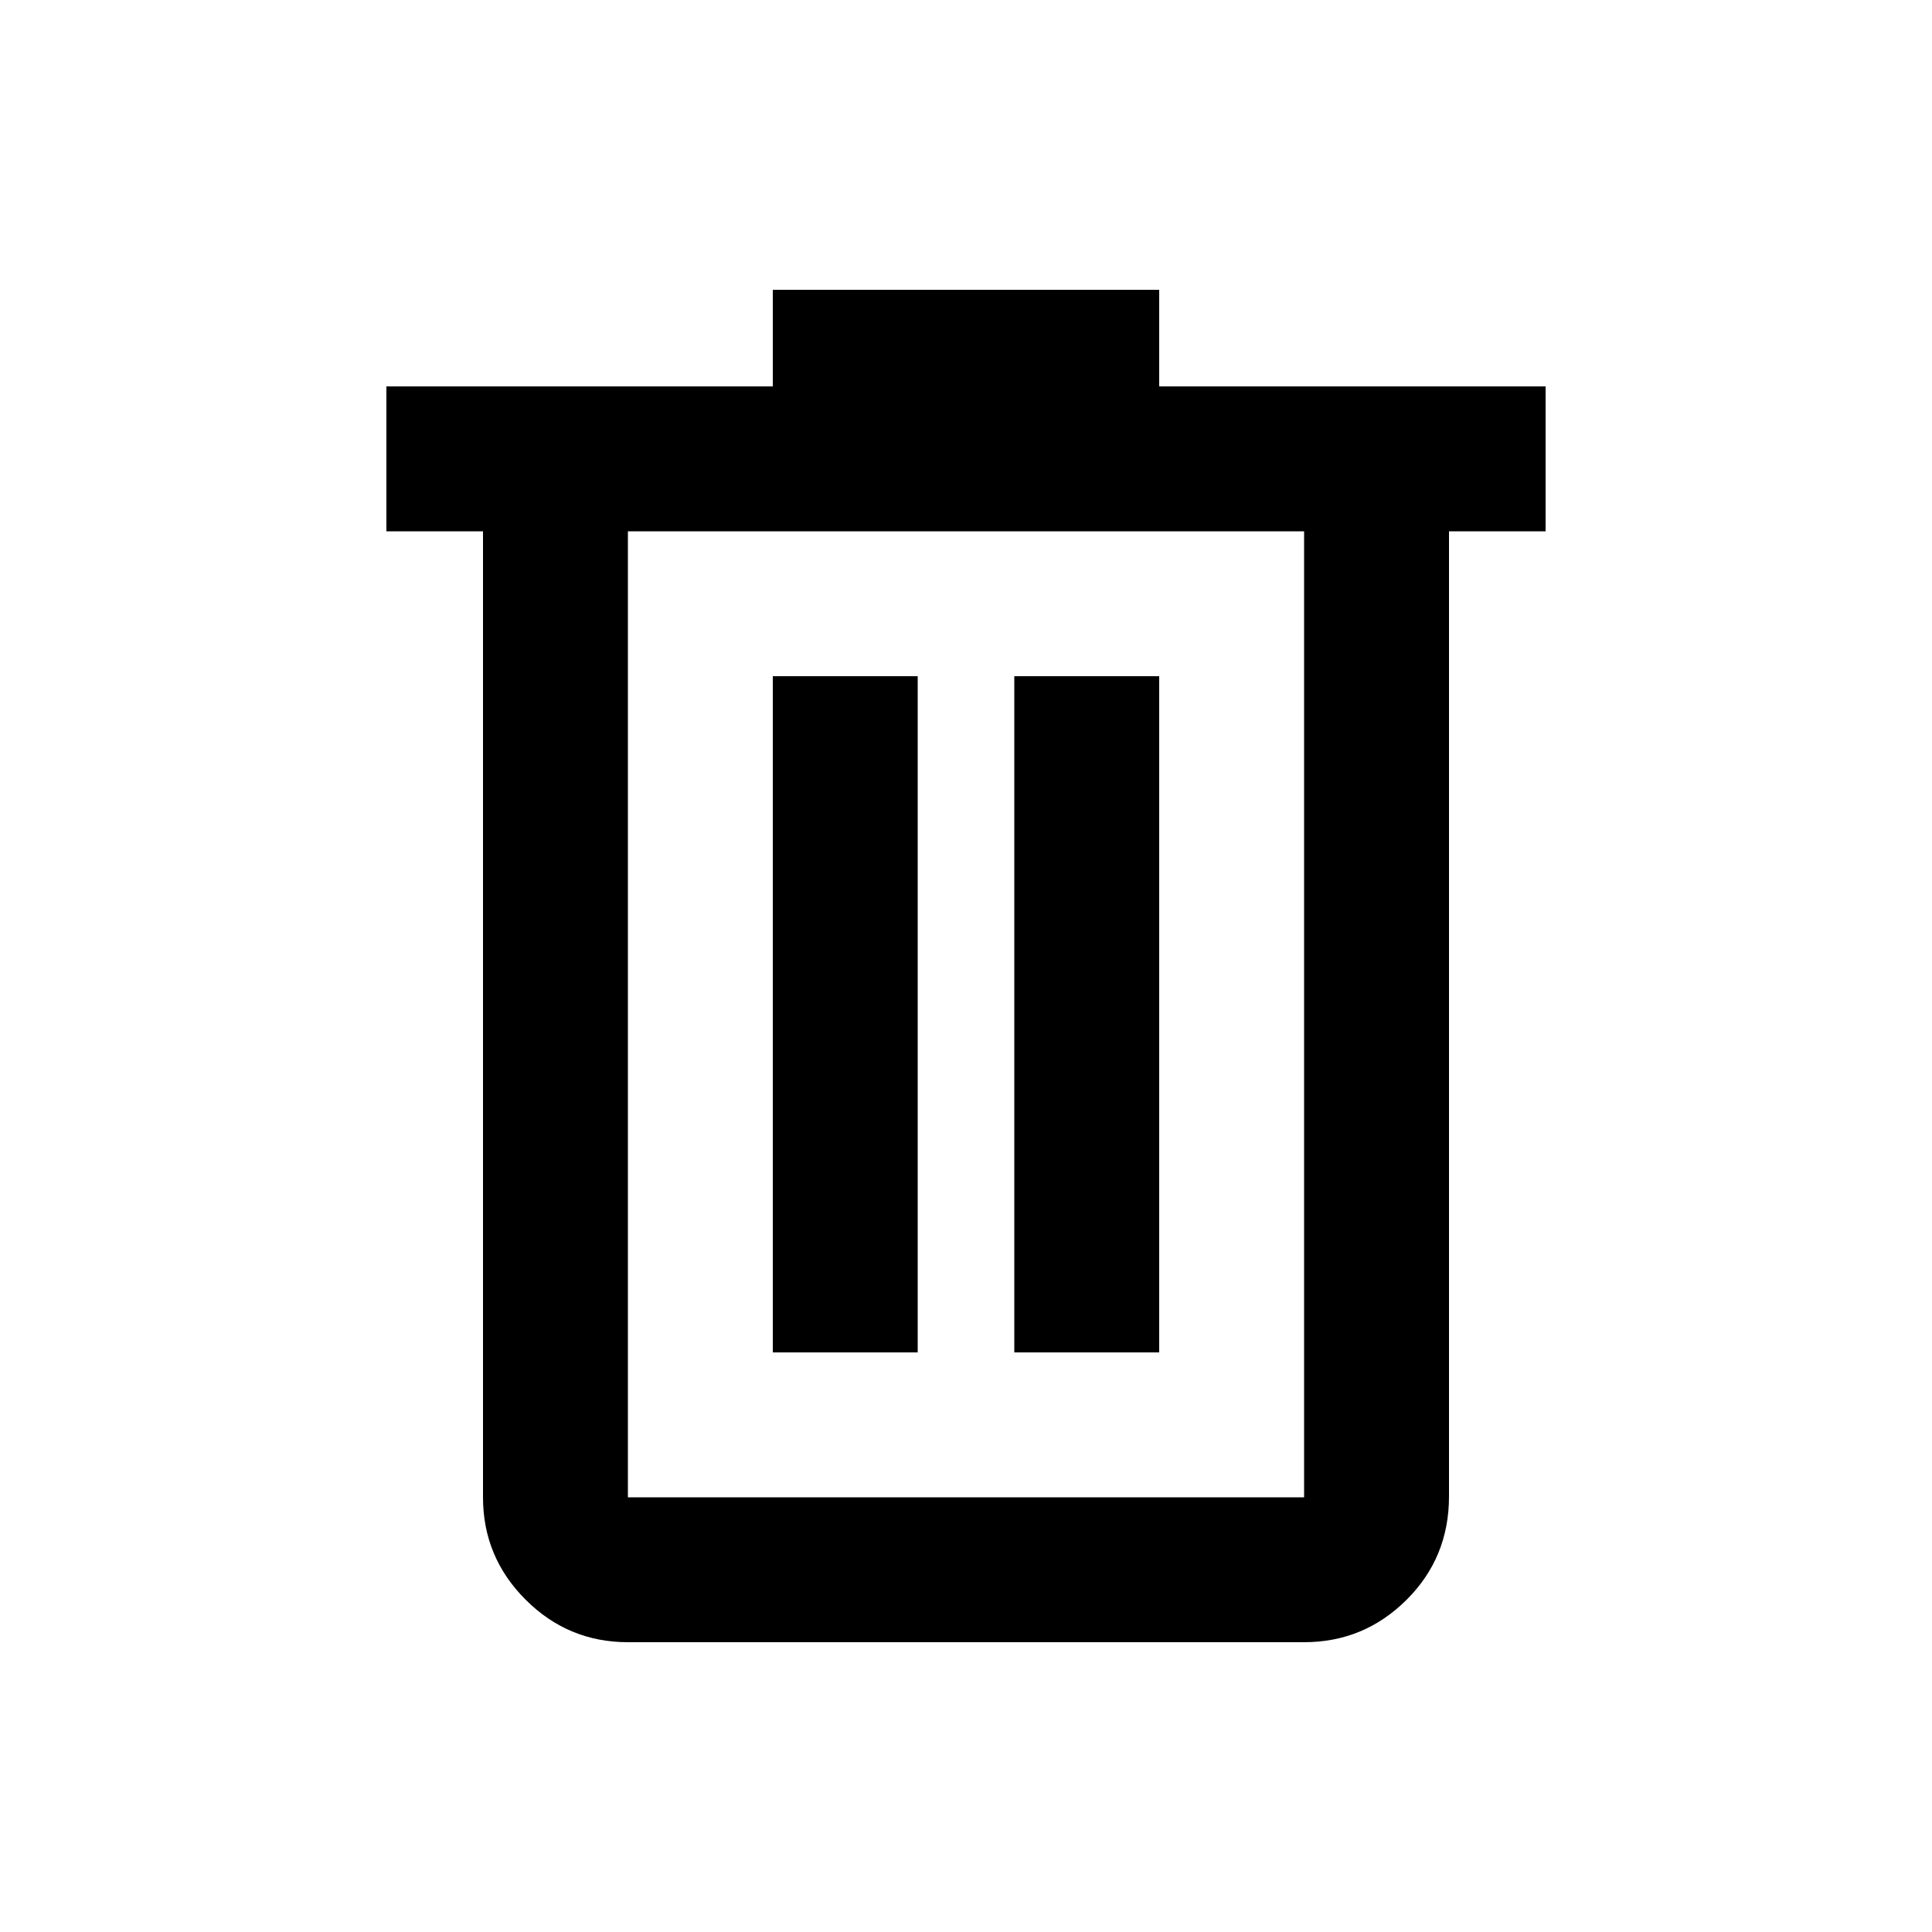
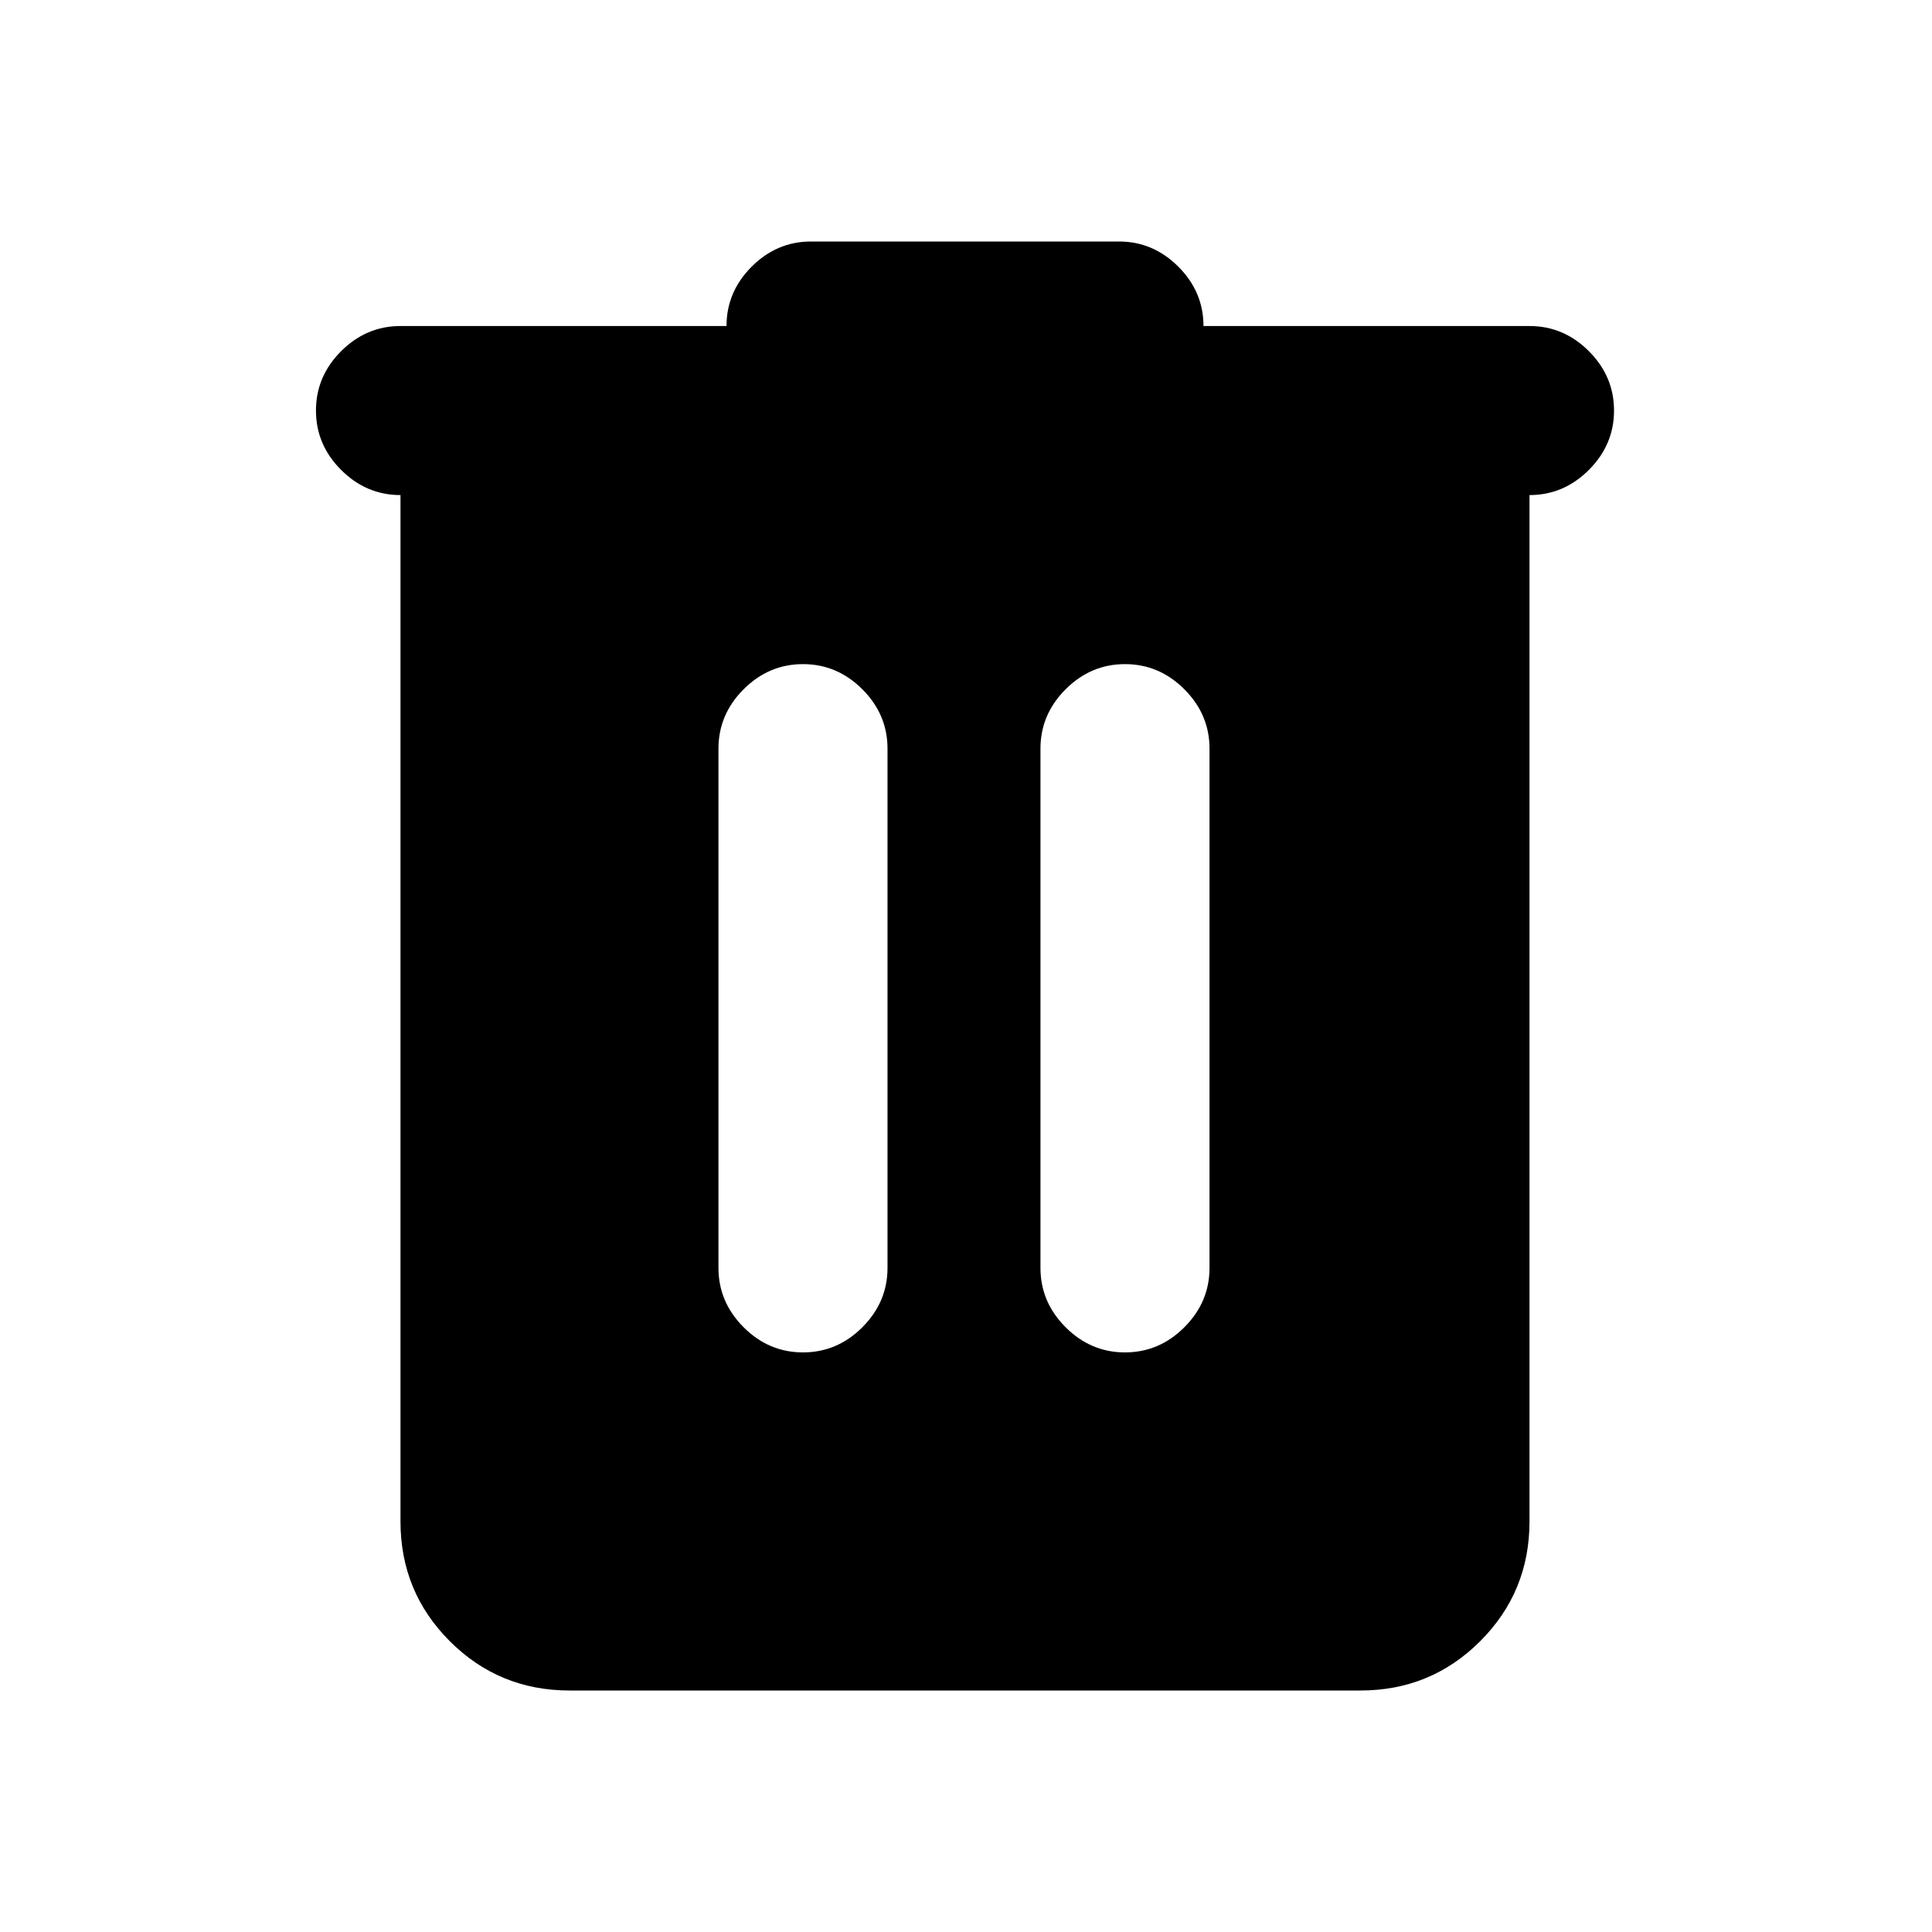
<svg xmlns="http://www.w3.org/2000/svg" height="20" viewBox="0 -960 960 960" width="20">
-   <path d="M312-144q-29.7 0-50.85-21.15Q240-186.3 240-216v-480h-48v-72h192v-48h192v48h192v72h-48v479.566Q720-186 698.85-165 677.7-144 648-144H312Zm336-552H312v480h336v-480ZM384-288h72v-336h-72v336Zm120 0h72v-336h-72v336ZM312-696v480-480Z" />
+   <path d="M283-120q-35 0-59.5-24.5T199-204v-510q-17 0-29.5-12.5T157-756q0-17 12.5-29.5T199-798h162q0-17 12.5-29.5T403-840h153q17 0 29.5 12.5T598-798h162q17 0 29.5 12.5T802-756q0 17-12.5 29.5T760-714v510q0 35-24.5 59.5T676-120H283Zm74-210q0 17 12.5 29.5T399-288q17 0 29.5-12.5T441-330v-258q0-17-12.5-29.5T399-630q-17 0-29.5 12.5T357-588v258Zm160 0q0 17 12.5 29.5T559-288q17 0 29.5-12.5T601-330v-258q0-17-12.5-29.5T559-630q-17 0-29.5 12.5T517-588v258Z" />
</svg>
